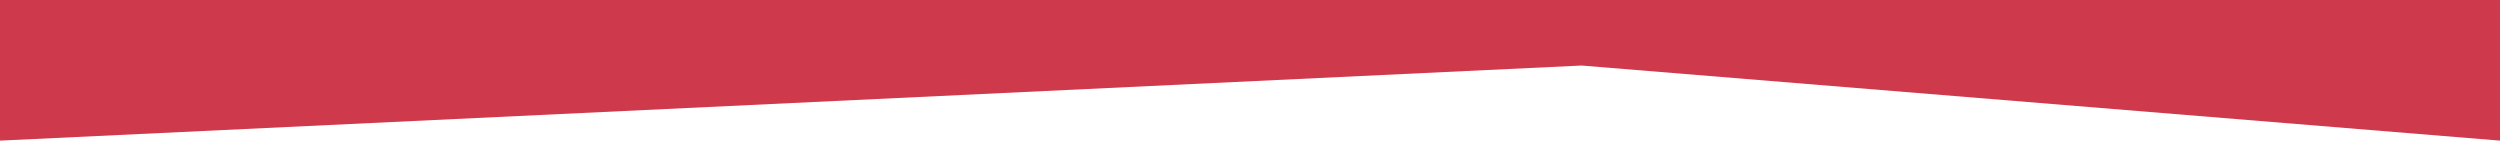
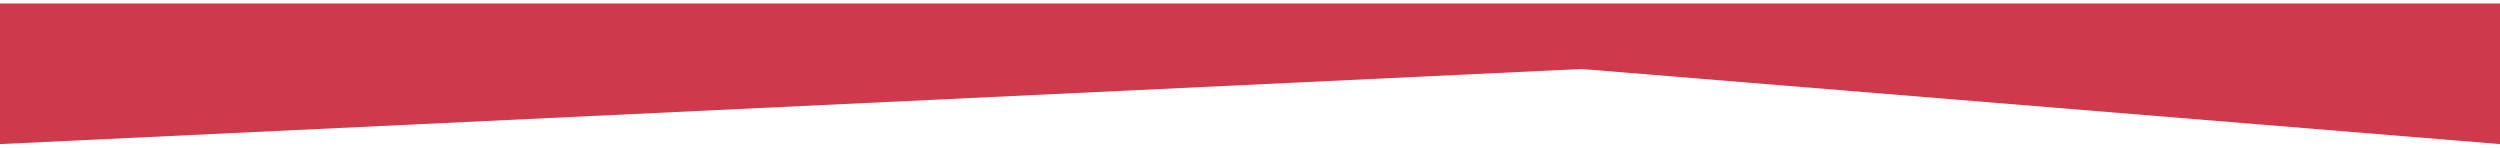
- <svg xmlns="http://www.w3.org/2000/svg" width="320px" height="18px" viewBox="0 0 320 18" version="1.1">
+ <svg xmlns="http://www.w3.org/2000/svg" width="305px" height="18px" viewBox="0 0 320 18" version="1.1">
  <defs />
  <g id="Symbols" stroke="none" stroke-width="1" fill="none" fill-rule="evenodd">
    <polygon id="daliHead" fill="#CF394C" points="0 0 0 18 202.43 8.388 320 18 320 0" />
  </g>
</svg>
